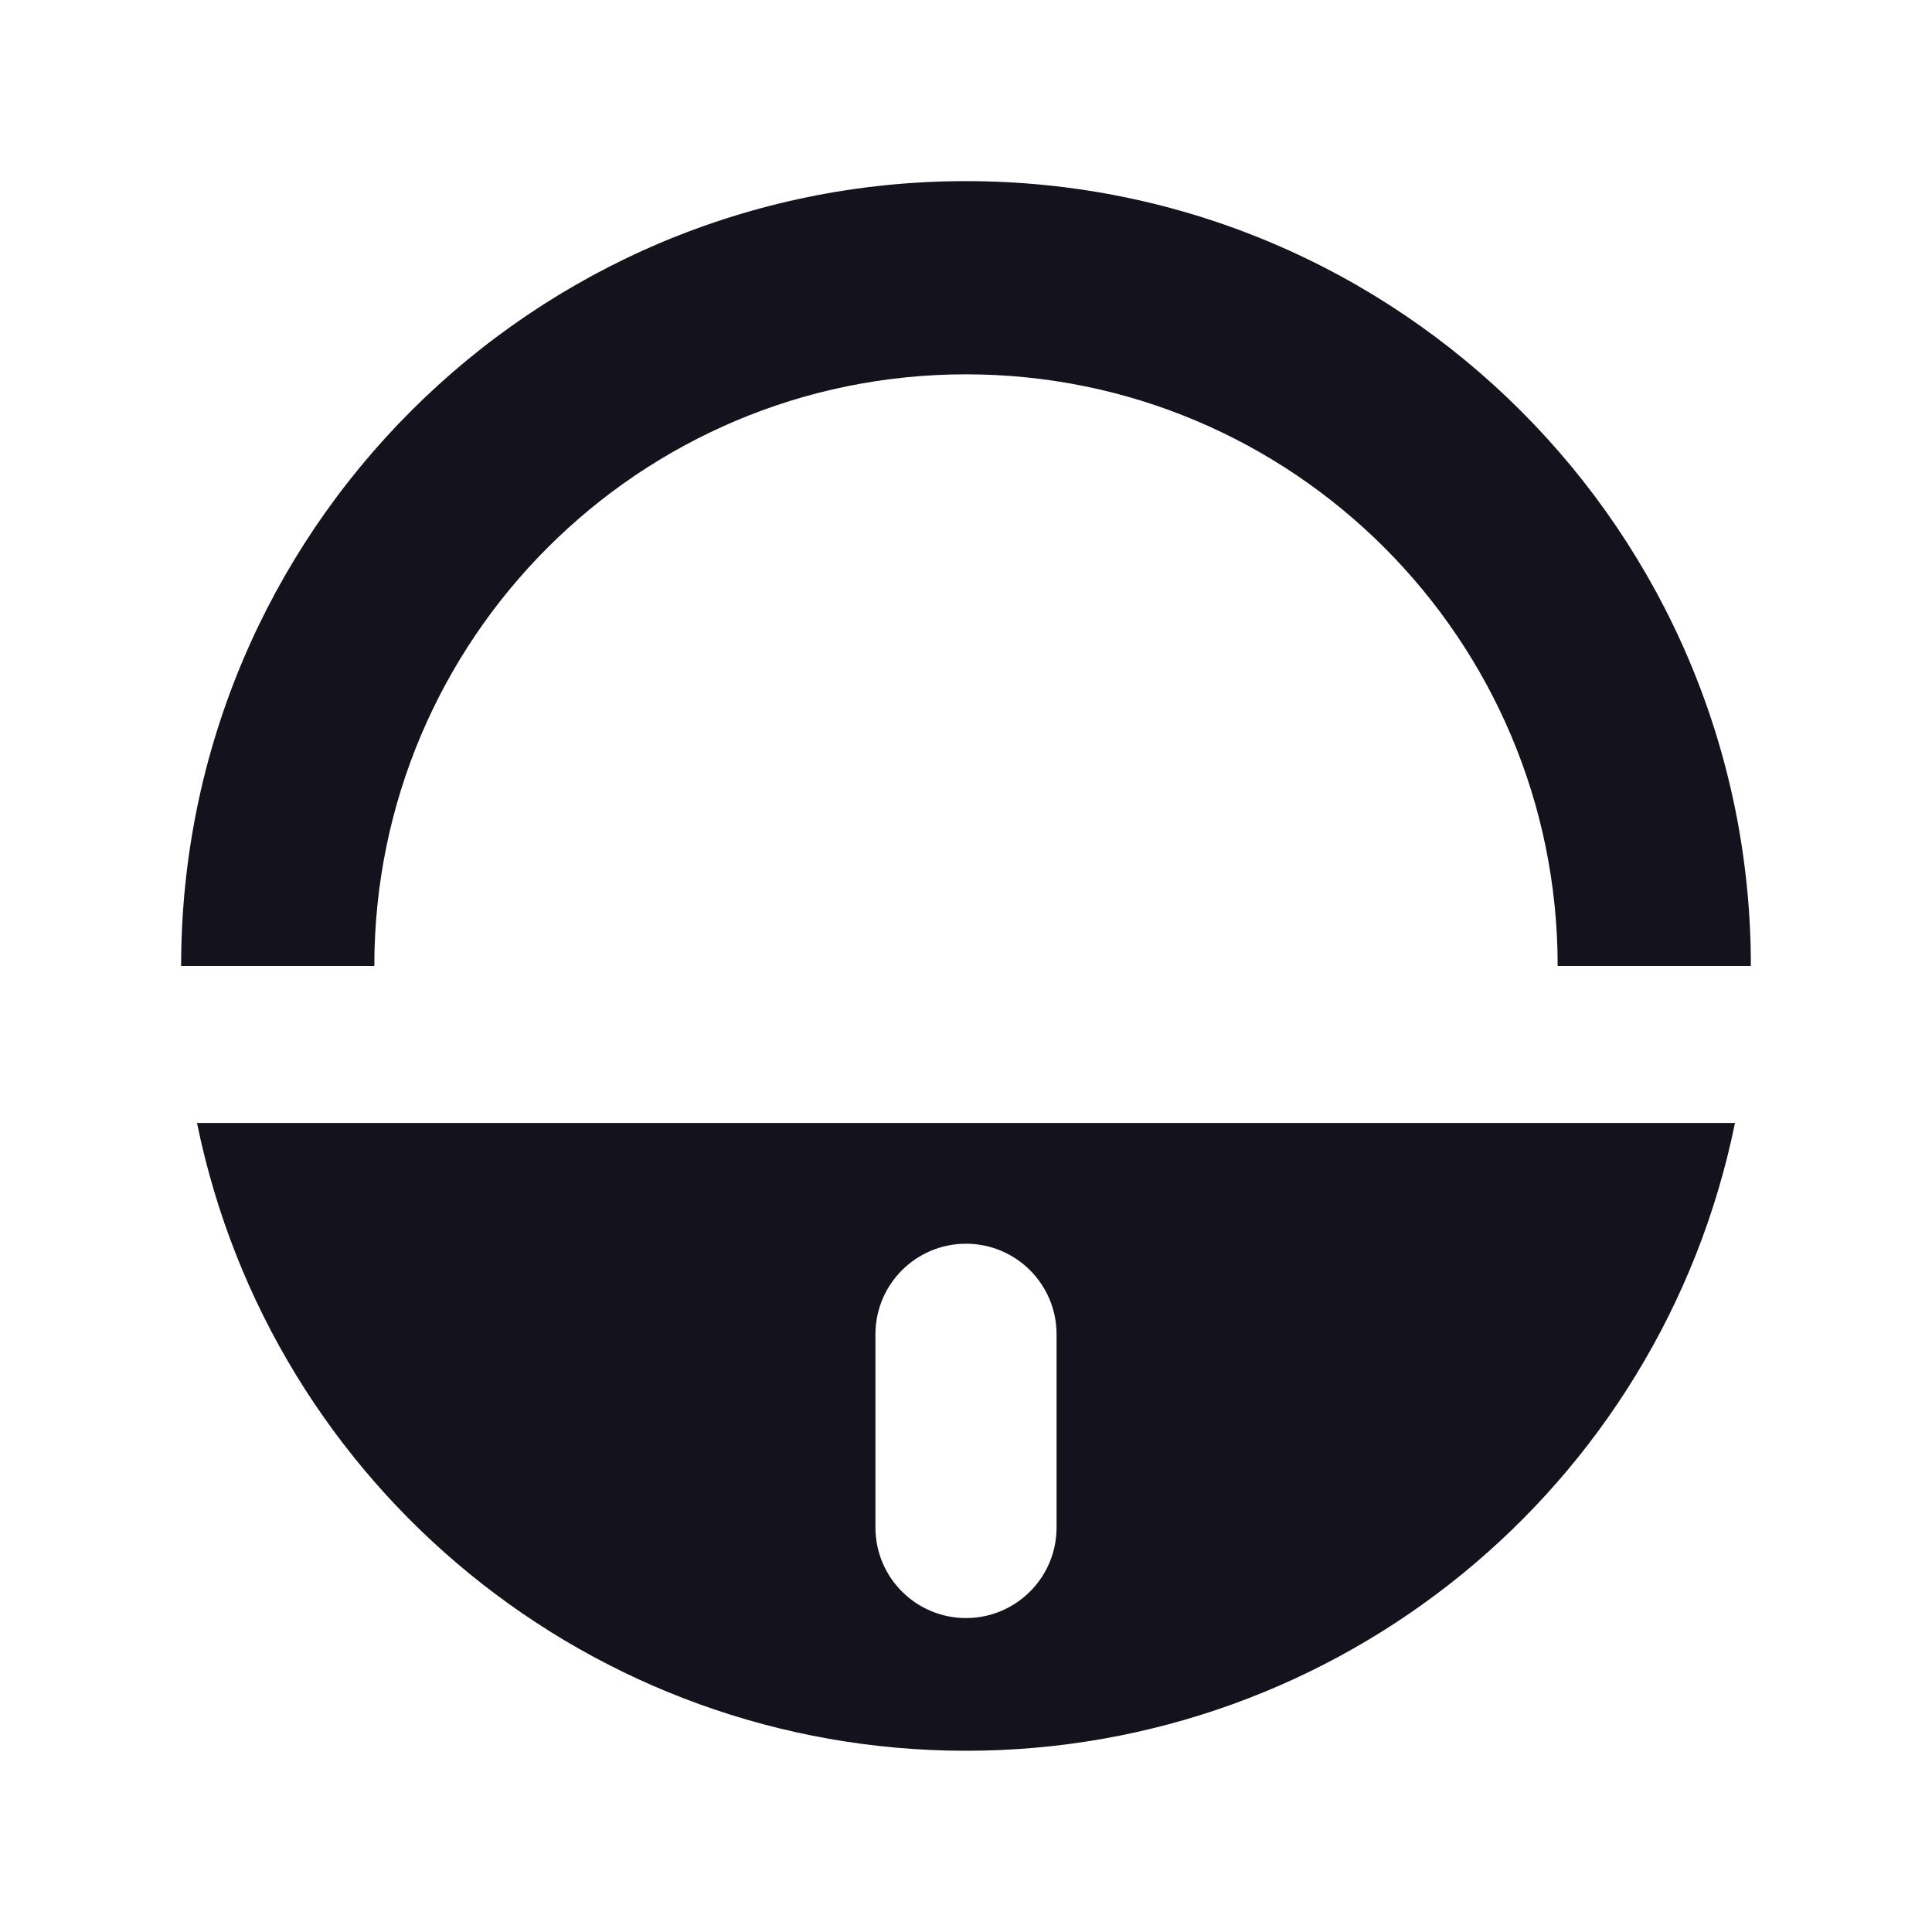
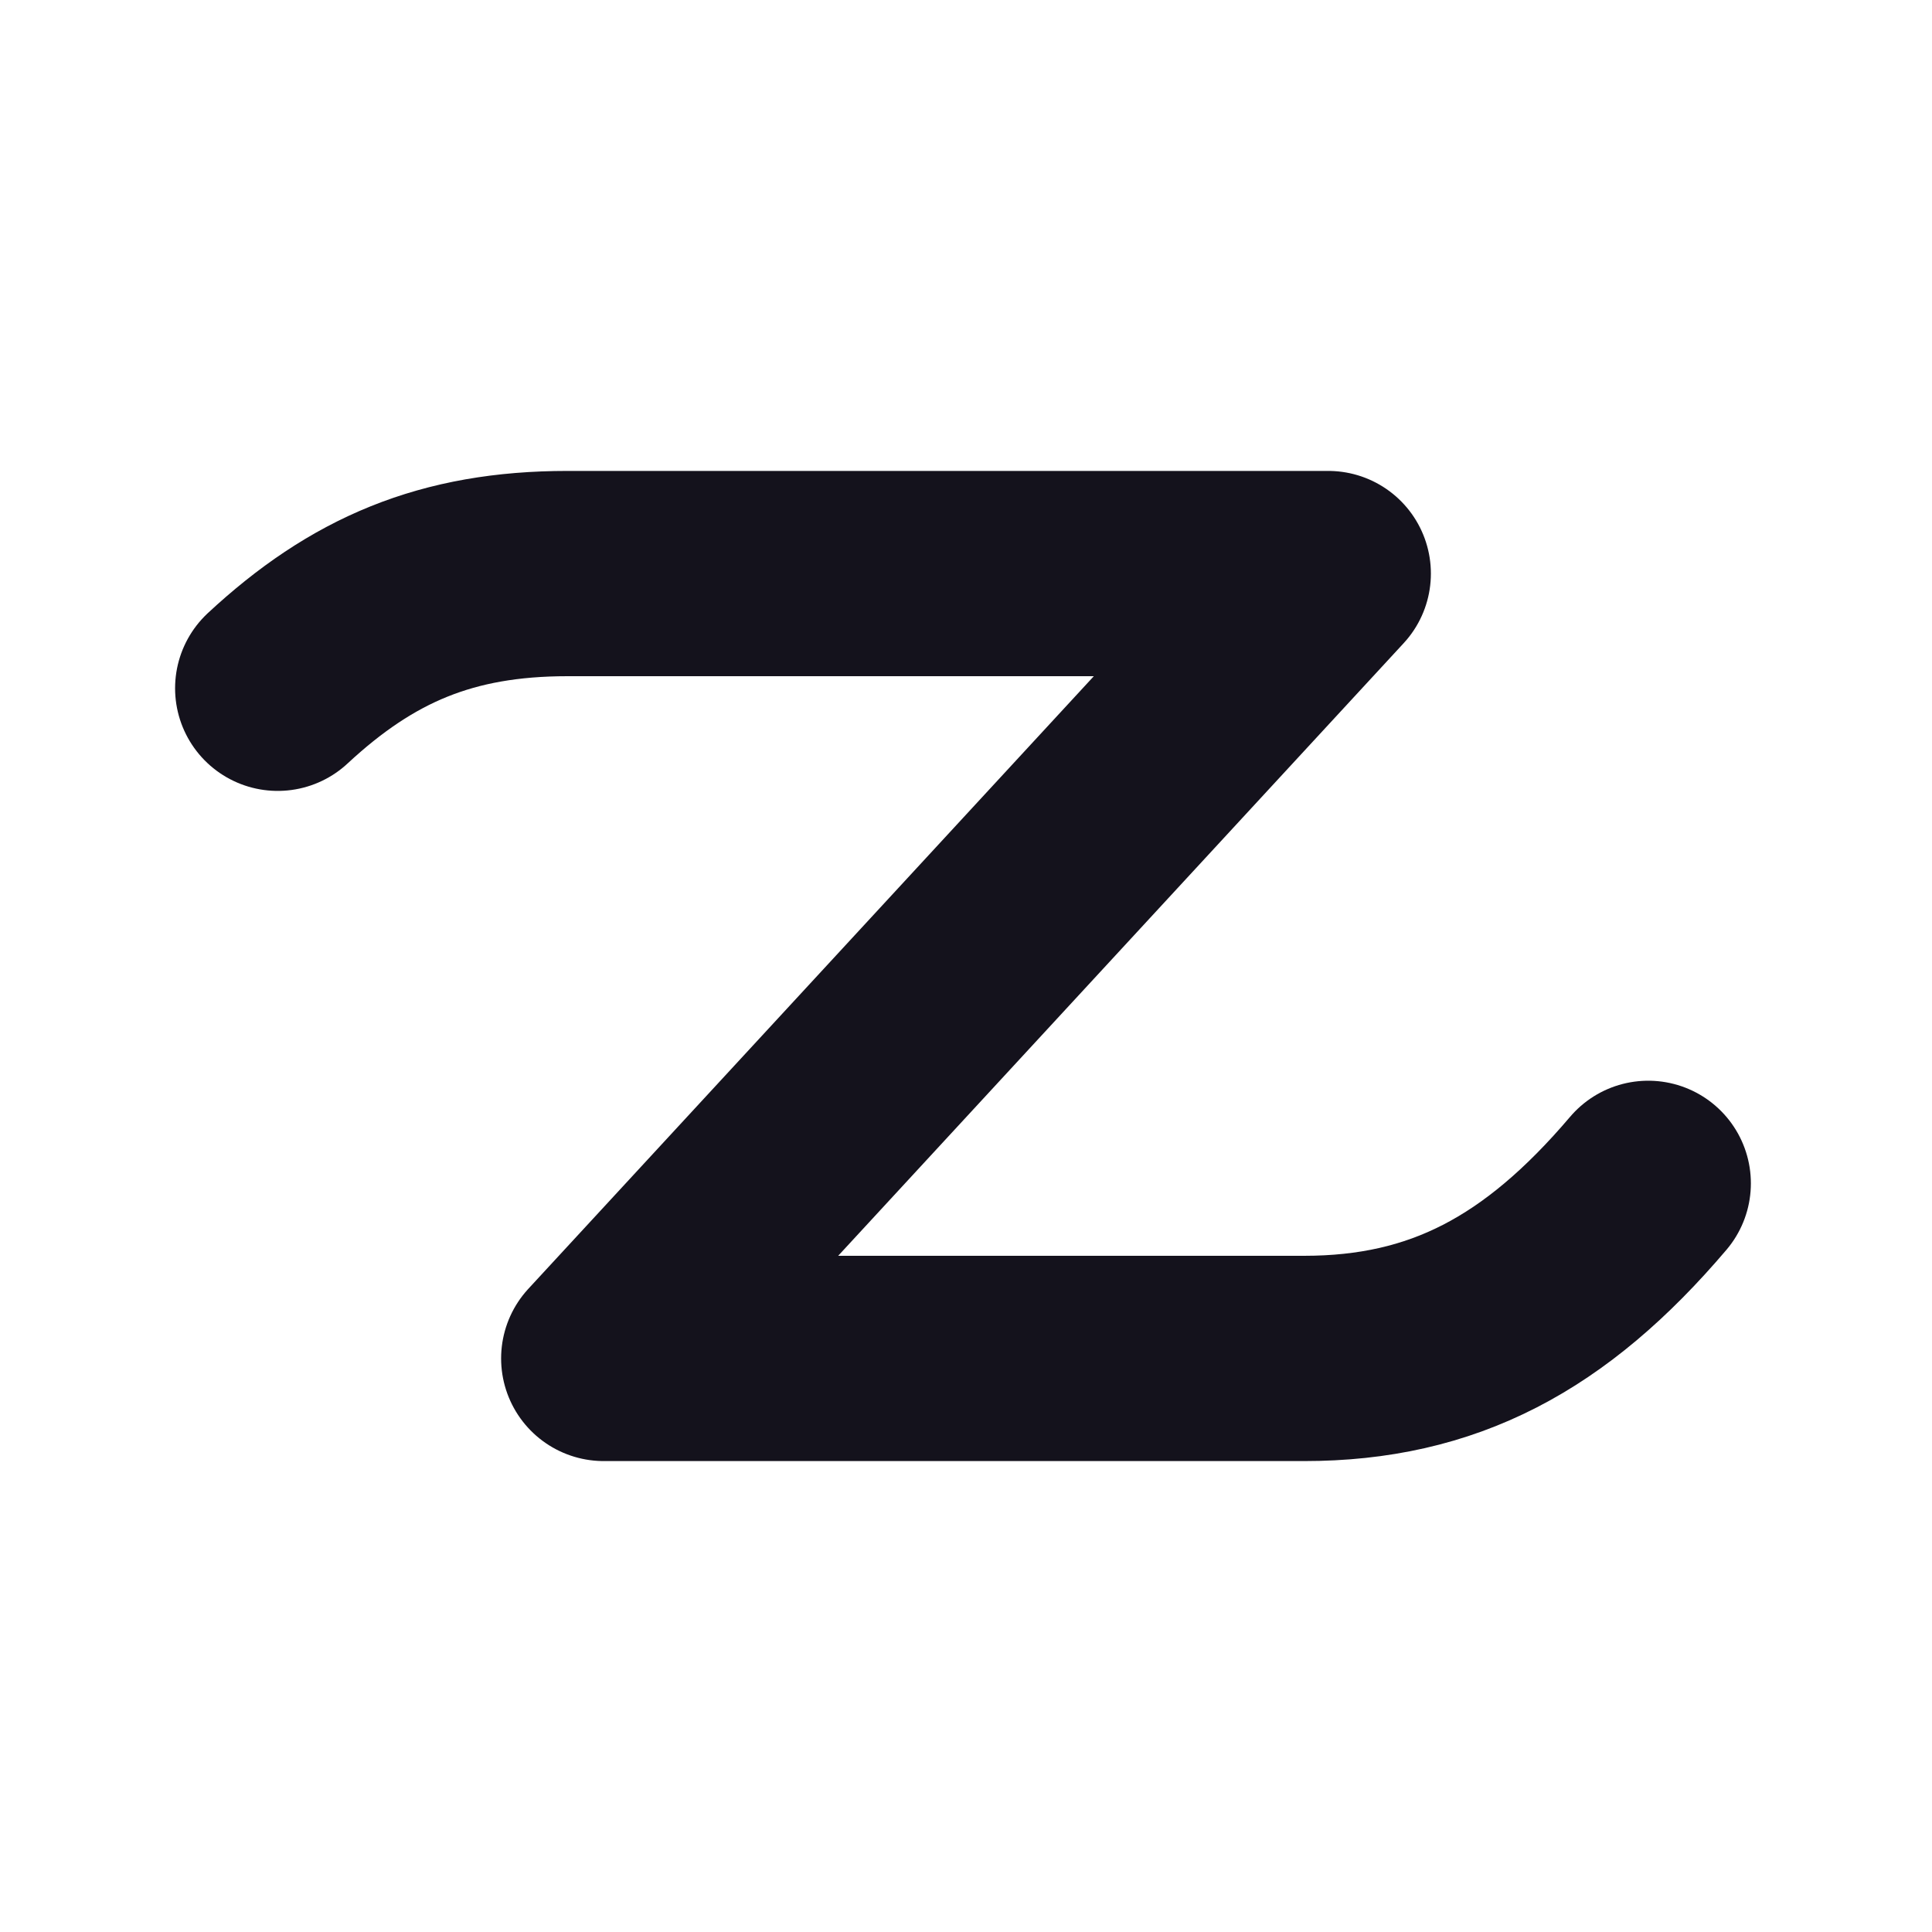
<svg xmlns="http://www.w3.org/2000/svg" viewBox="0 0 32 32">
-   <path fill-rule="evenodd" fill="#14121C" d="M3 16A13 13 0 0 1 29 16H25.8A9.8 9.8 0 0 0 6.2 16ZM3.263 18.6H28.737A13 13 0 0 1 3.263 18.6ZM14.5 22.1a1.5 1.5 0 0 1 3 0v3.2a1.5 1.5 0 0 1-3 0Z" />
+   <path d="M4.6 11.4C6 10.1 7.4 9.5 9.4 9.5H22L10 22.5H21.6C23.9 22.5 25.6 21.6 27.3 19.6" fill="none" stroke="#14121C" stroke-width="3.4" stroke-linecap="round" stroke-linejoin="round" />
</svg>
